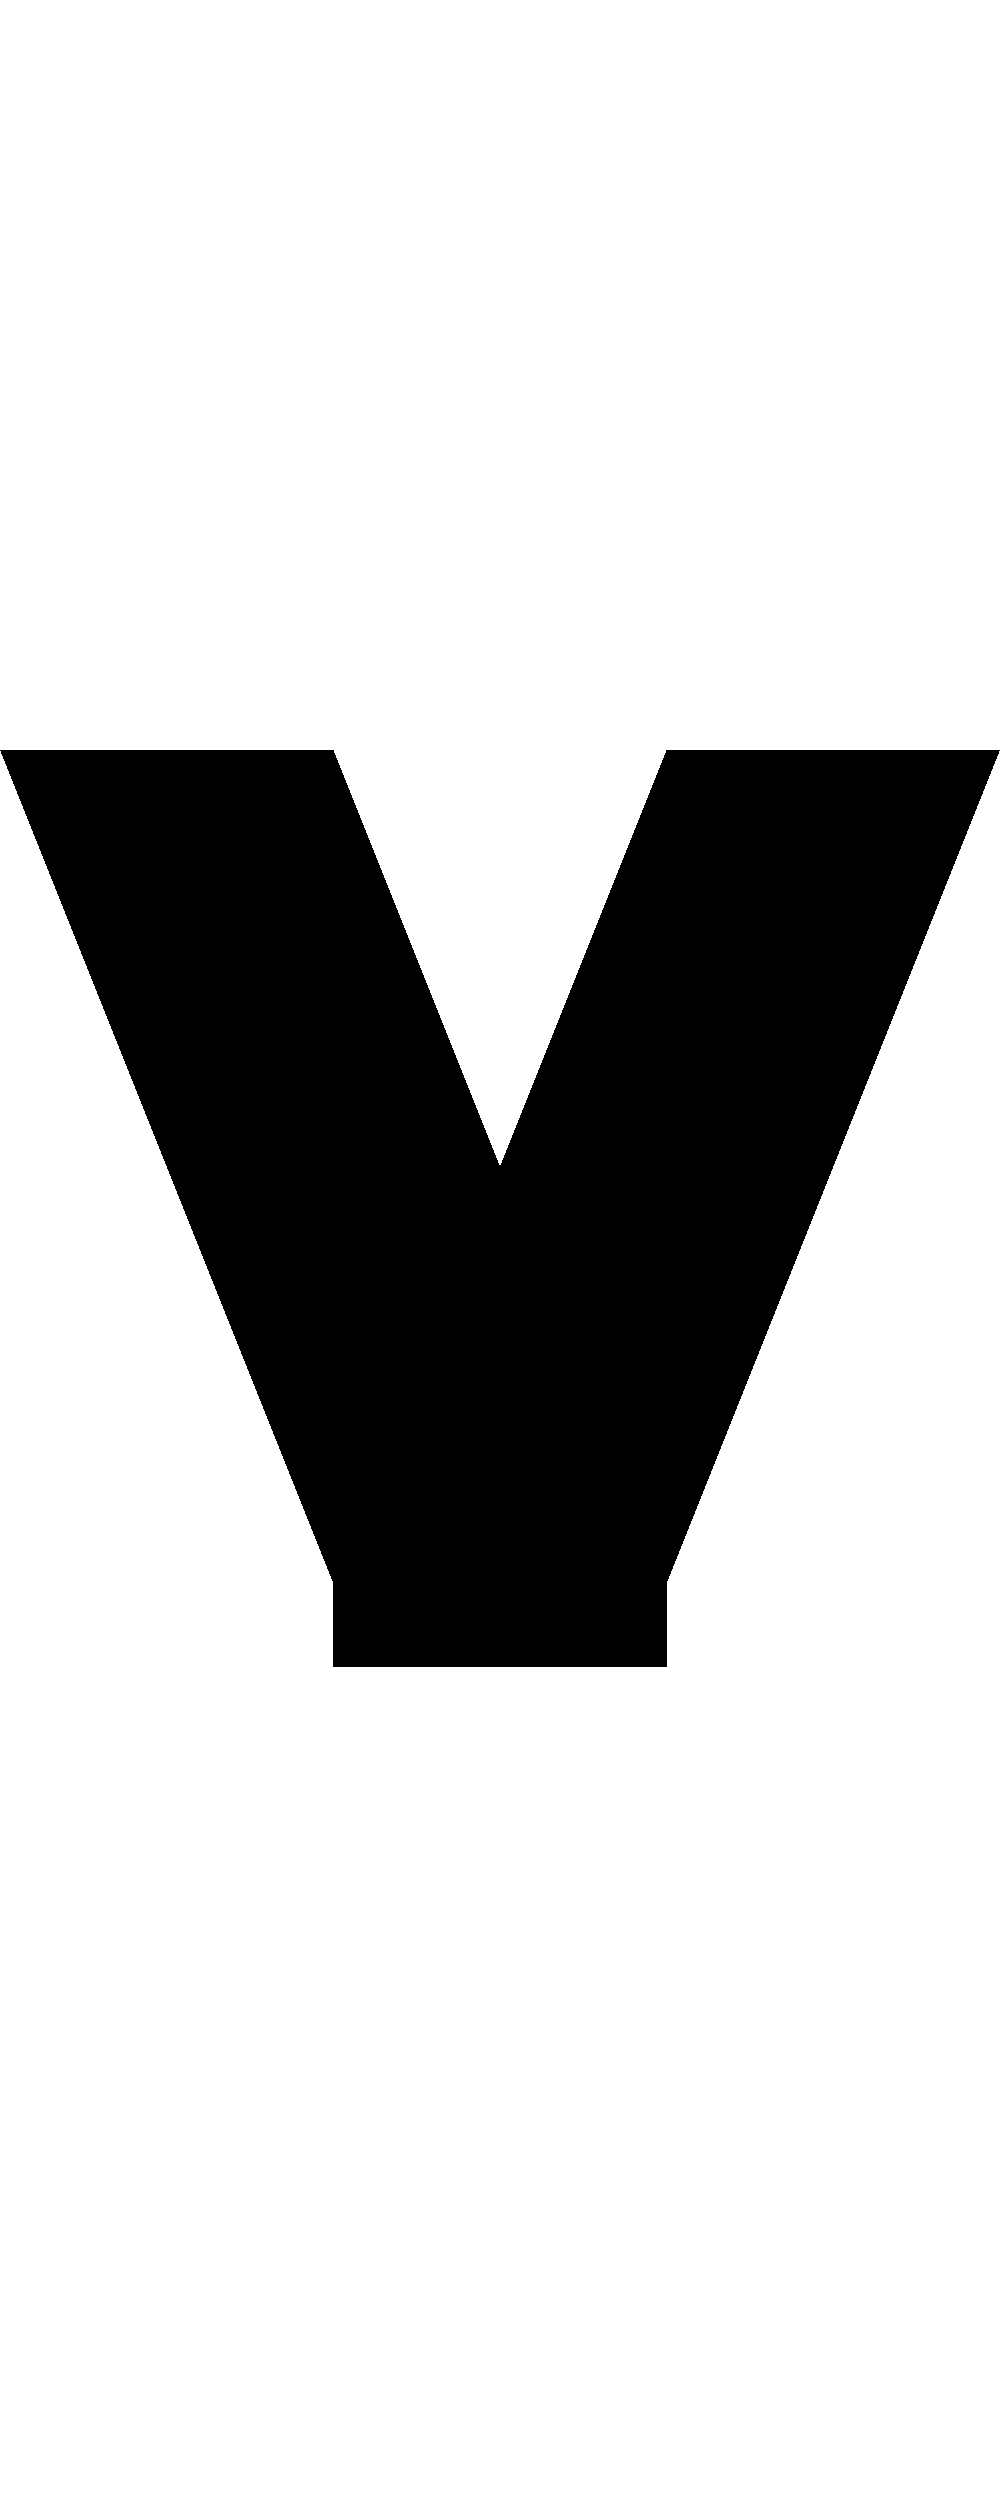
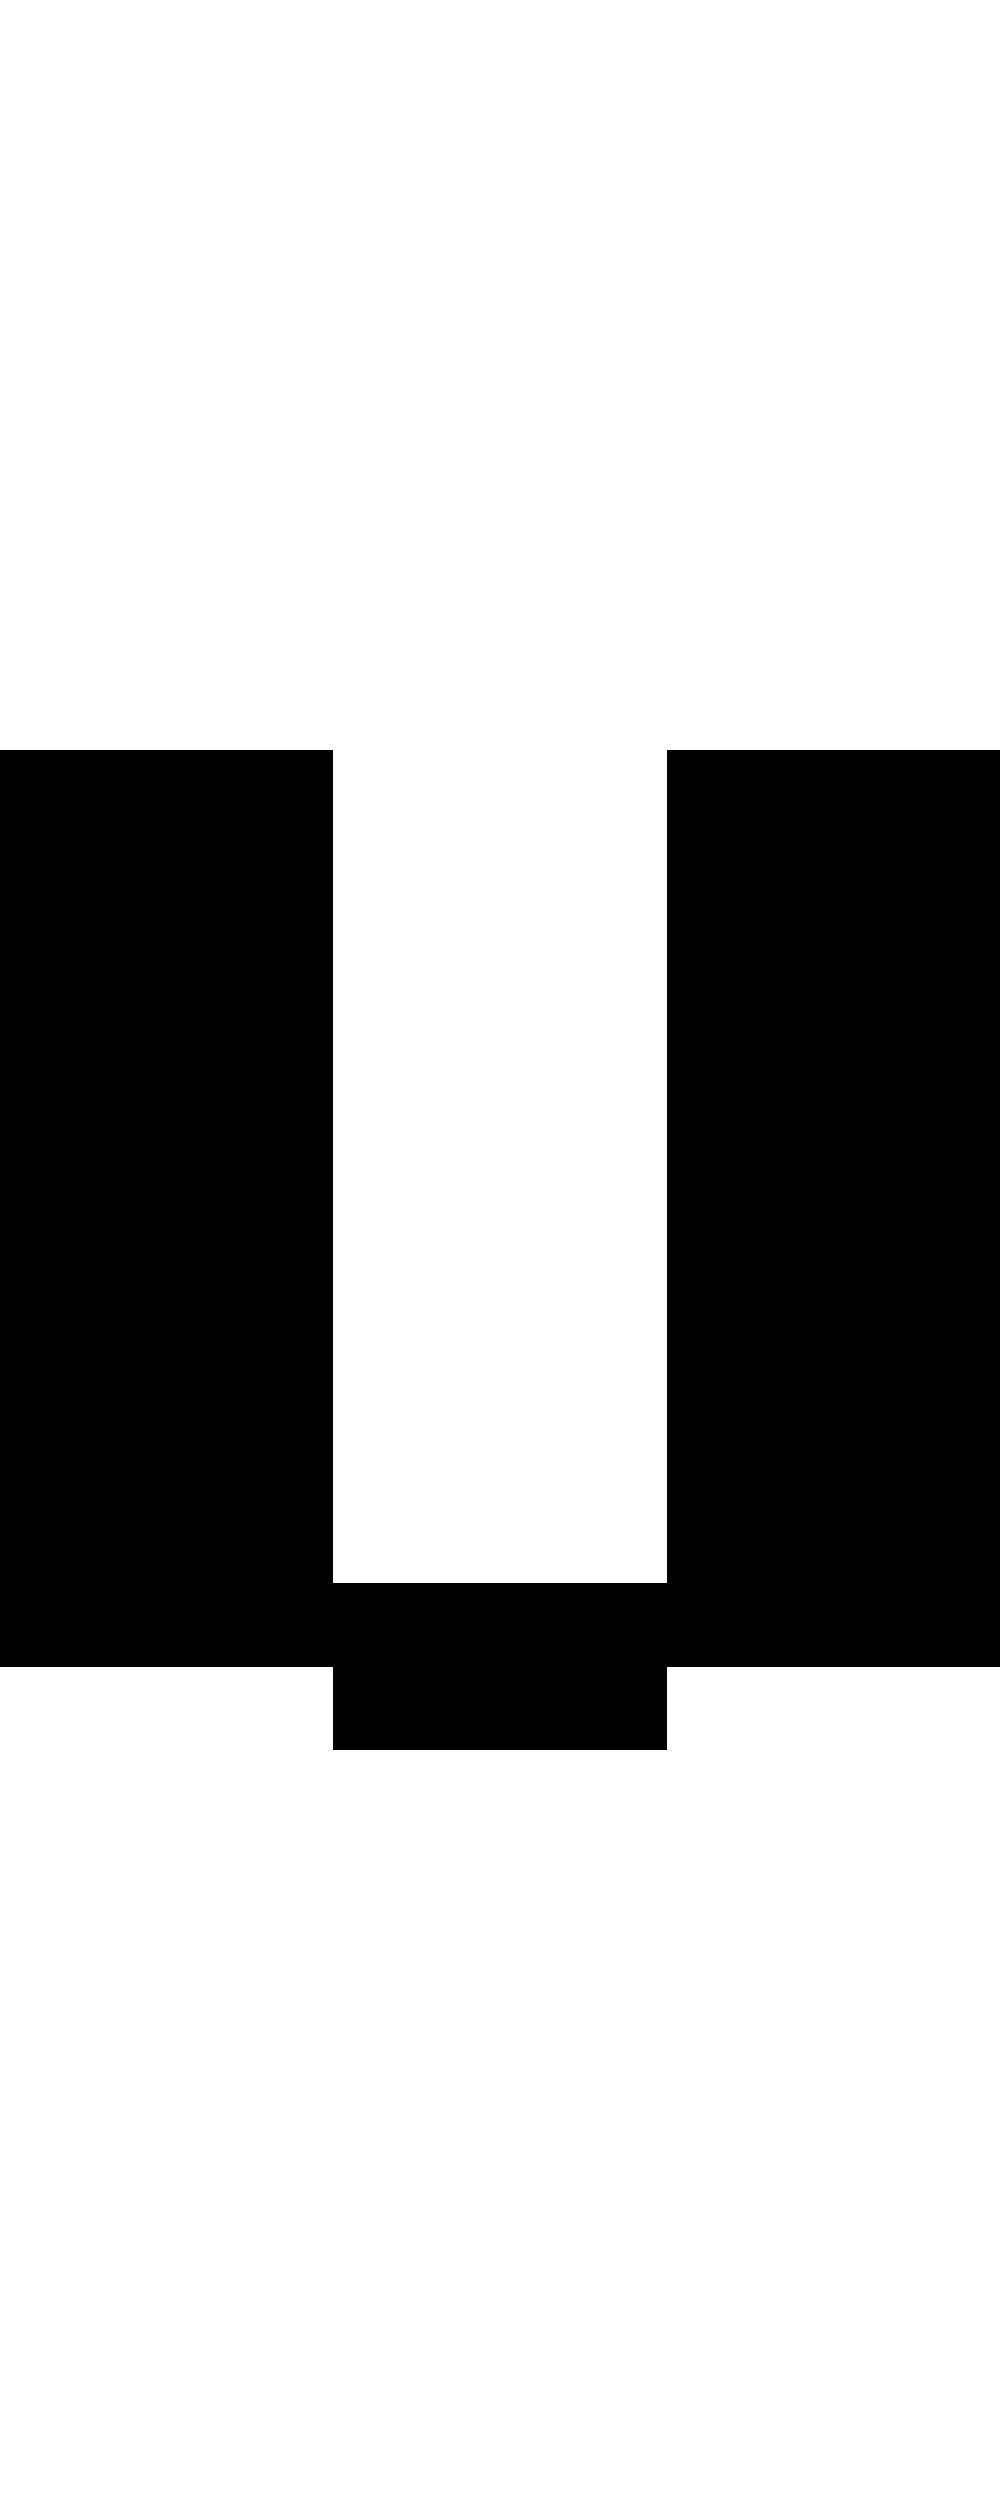
<svg xmlns="http://www.w3.org/2000/svg" viewBox="0 0 12 30" shape-rendering="crispEdges">
  <g>
-     <polygon class="v" points="0,9 4,9 8,19 4,19" />
-     <polygon class="v" points="8,9 12,9 8,19 4,19" />
-     <polygon class="v" points="4,19 8,19 8,20 4,20" />
+     <polygon class="v" points="0,9 4,9 4,20 0,20" />
+     <polygon class="v" points="8,9 12,9 12,20 8,20" />
+     <polygon class="v" points="0,19 12,19 12,20 0,20" />
+     <polygon class="v" points="4,20 8,20 8,21 4,21" />
  </g>
</svg>
